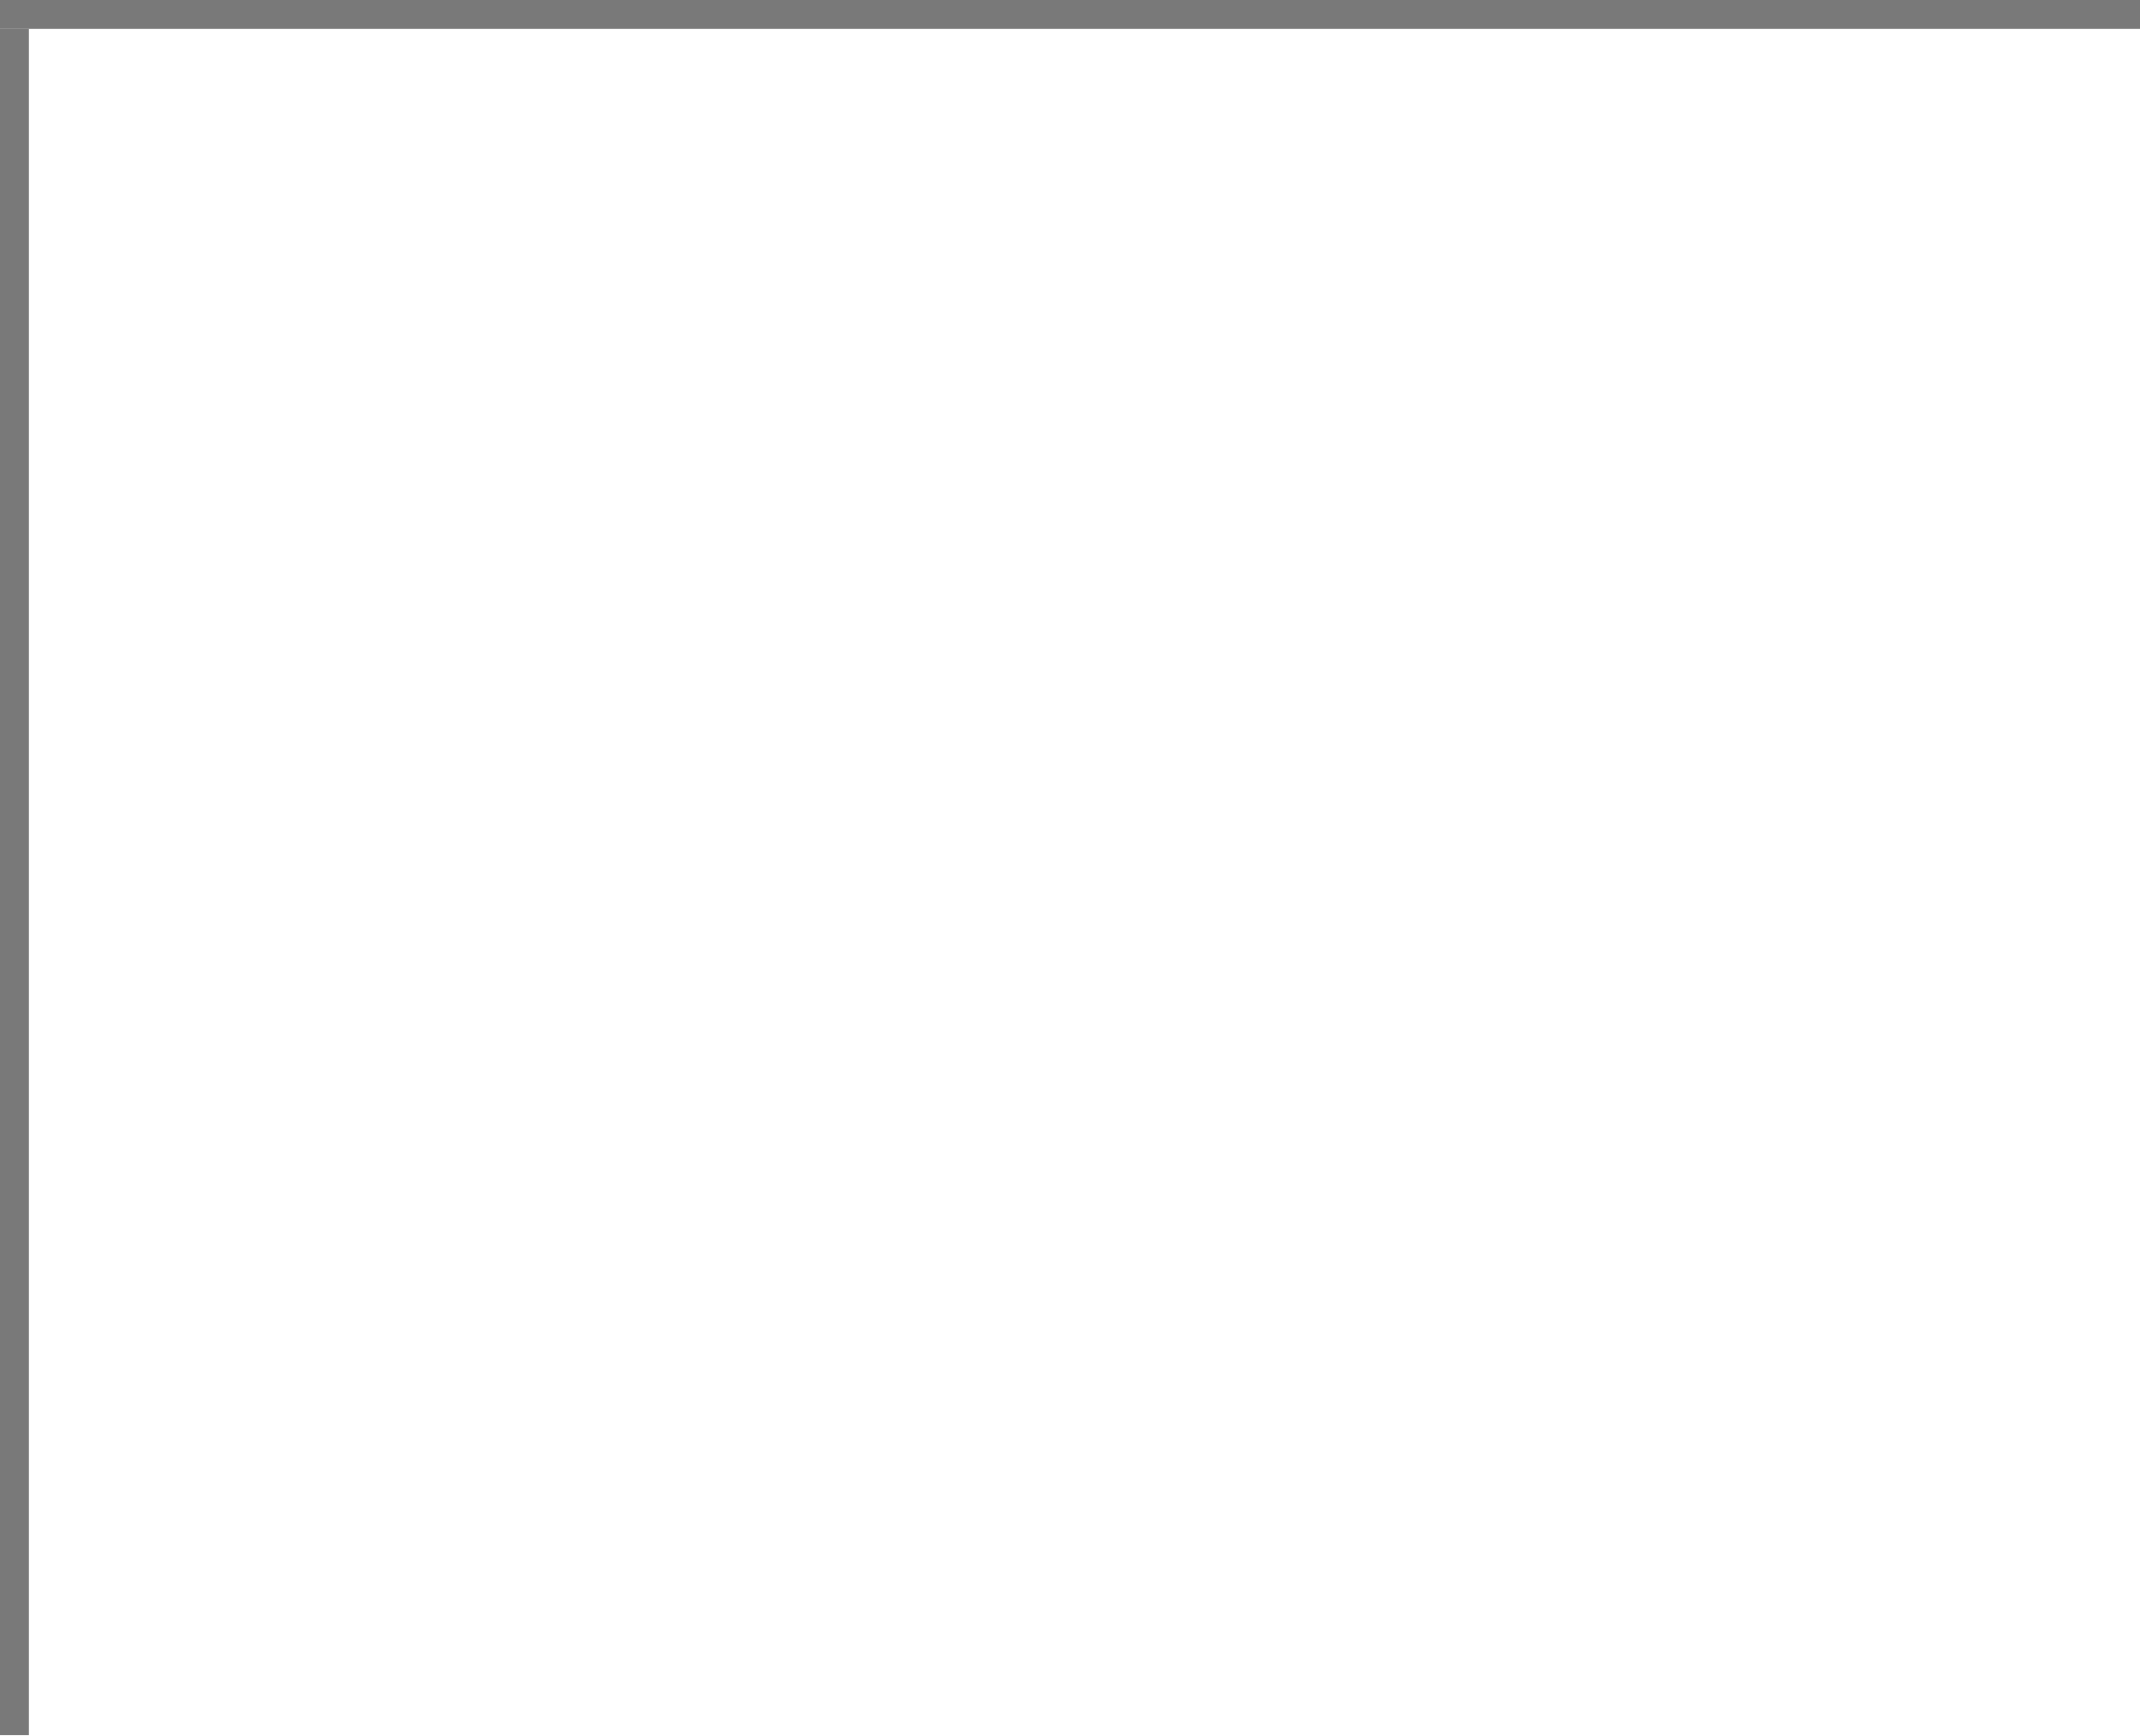
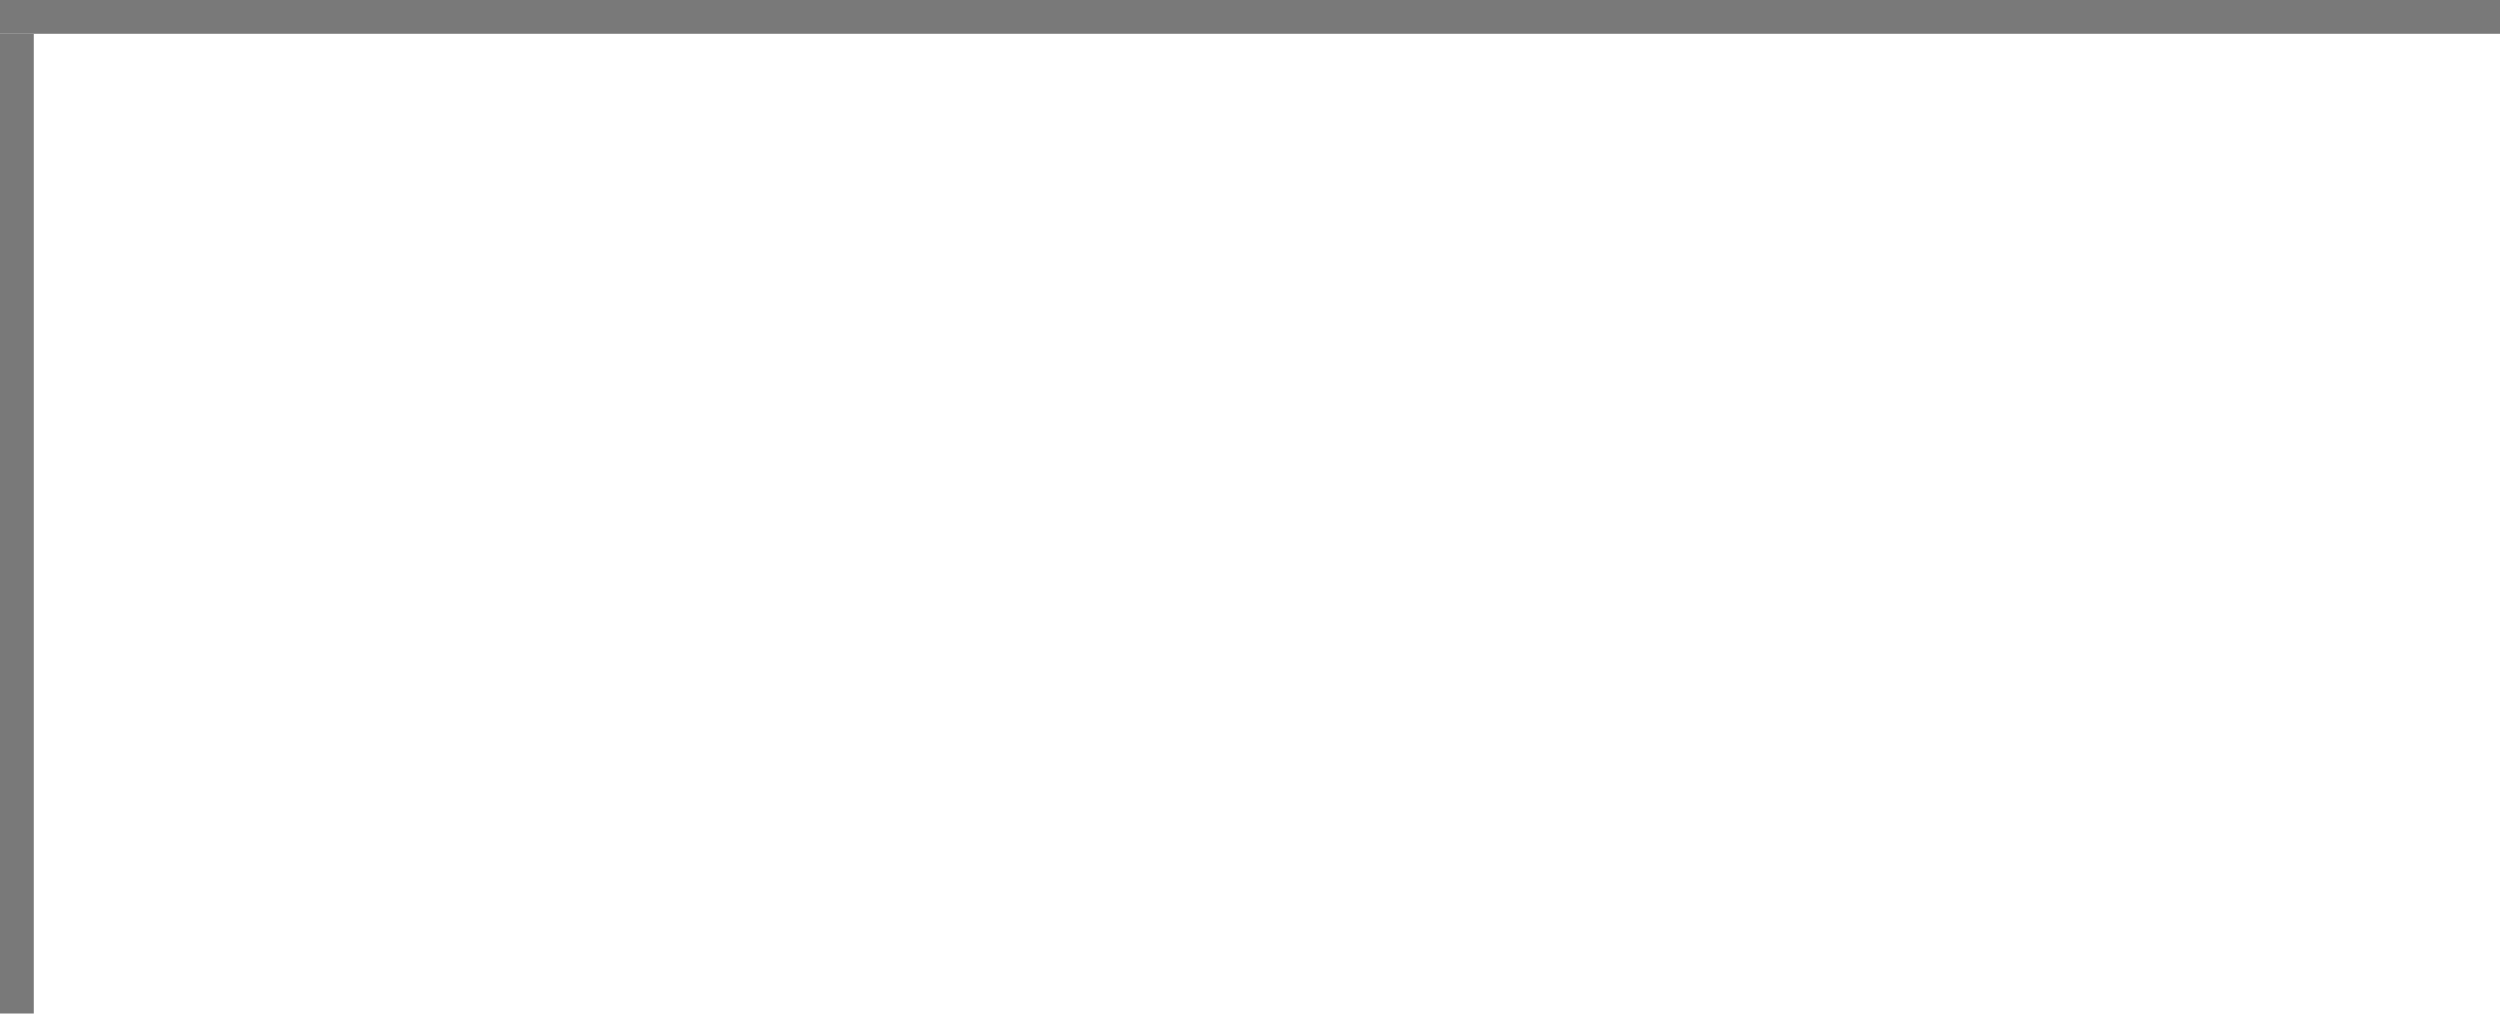
- <svg xmlns="http://www.w3.org/2000/svg" version="1.1" width="74px" height="60px" viewBox="631 30 74 60">
-   <path d="M 1 1  L 74 1  L 74 60  L 1 60  L 1 1  Z " fill-rule="nonzero" fill="rgba(255, 255, 255, 1)" stroke="none" transform="matrix(1 0 0 1 631 30 )" class="fill" />
-   <path d="M 0.5 1  L 0.5 60  " stroke-width="1" stroke-dasharray="0" stroke="rgba(121, 121, 121, 1)" fill="none" transform="matrix(1 0 0 1 631 30 )" class="stroke" />
-   <path d="M 0 0.5  L 74 0.5  " stroke-width="1" stroke-dasharray="0" stroke="rgba(121, 121, 121, 1)" fill="none" transform="matrix(1 0 0 1 631 30 )" class="stroke" />
+ <svg xmlns="http://www.w3.org/2000/svg" version="1.1" width="74px" height="30px" viewBox="631 0 74 30">
+   <path d="M 1 1  L 74 1  L 74 30  L 1 30  L 1 1  Z " fill-rule="nonzero" fill="rgba(255, 255, 255, 1)" stroke="none" transform="matrix(1 0 0 1 631 0 )" class="fill" />
+   <path d="M 0.5 1  L 0.5 30  " stroke-width="1" stroke-dasharray="0" stroke="rgba(121, 121, 121, 1)" fill="none" transform="matrix(1 0 0 1 631 0 )" class="stroke" />
+   <path d="M 0 0.5  L 74 0.5  " stroke-width="1" stroke-dasharray="0" stroke="rgba(121, 121, 121, 1)" fill="none" transform="matrix(1 0 0 1 631 0 )" class="stroke" />
</svg>
